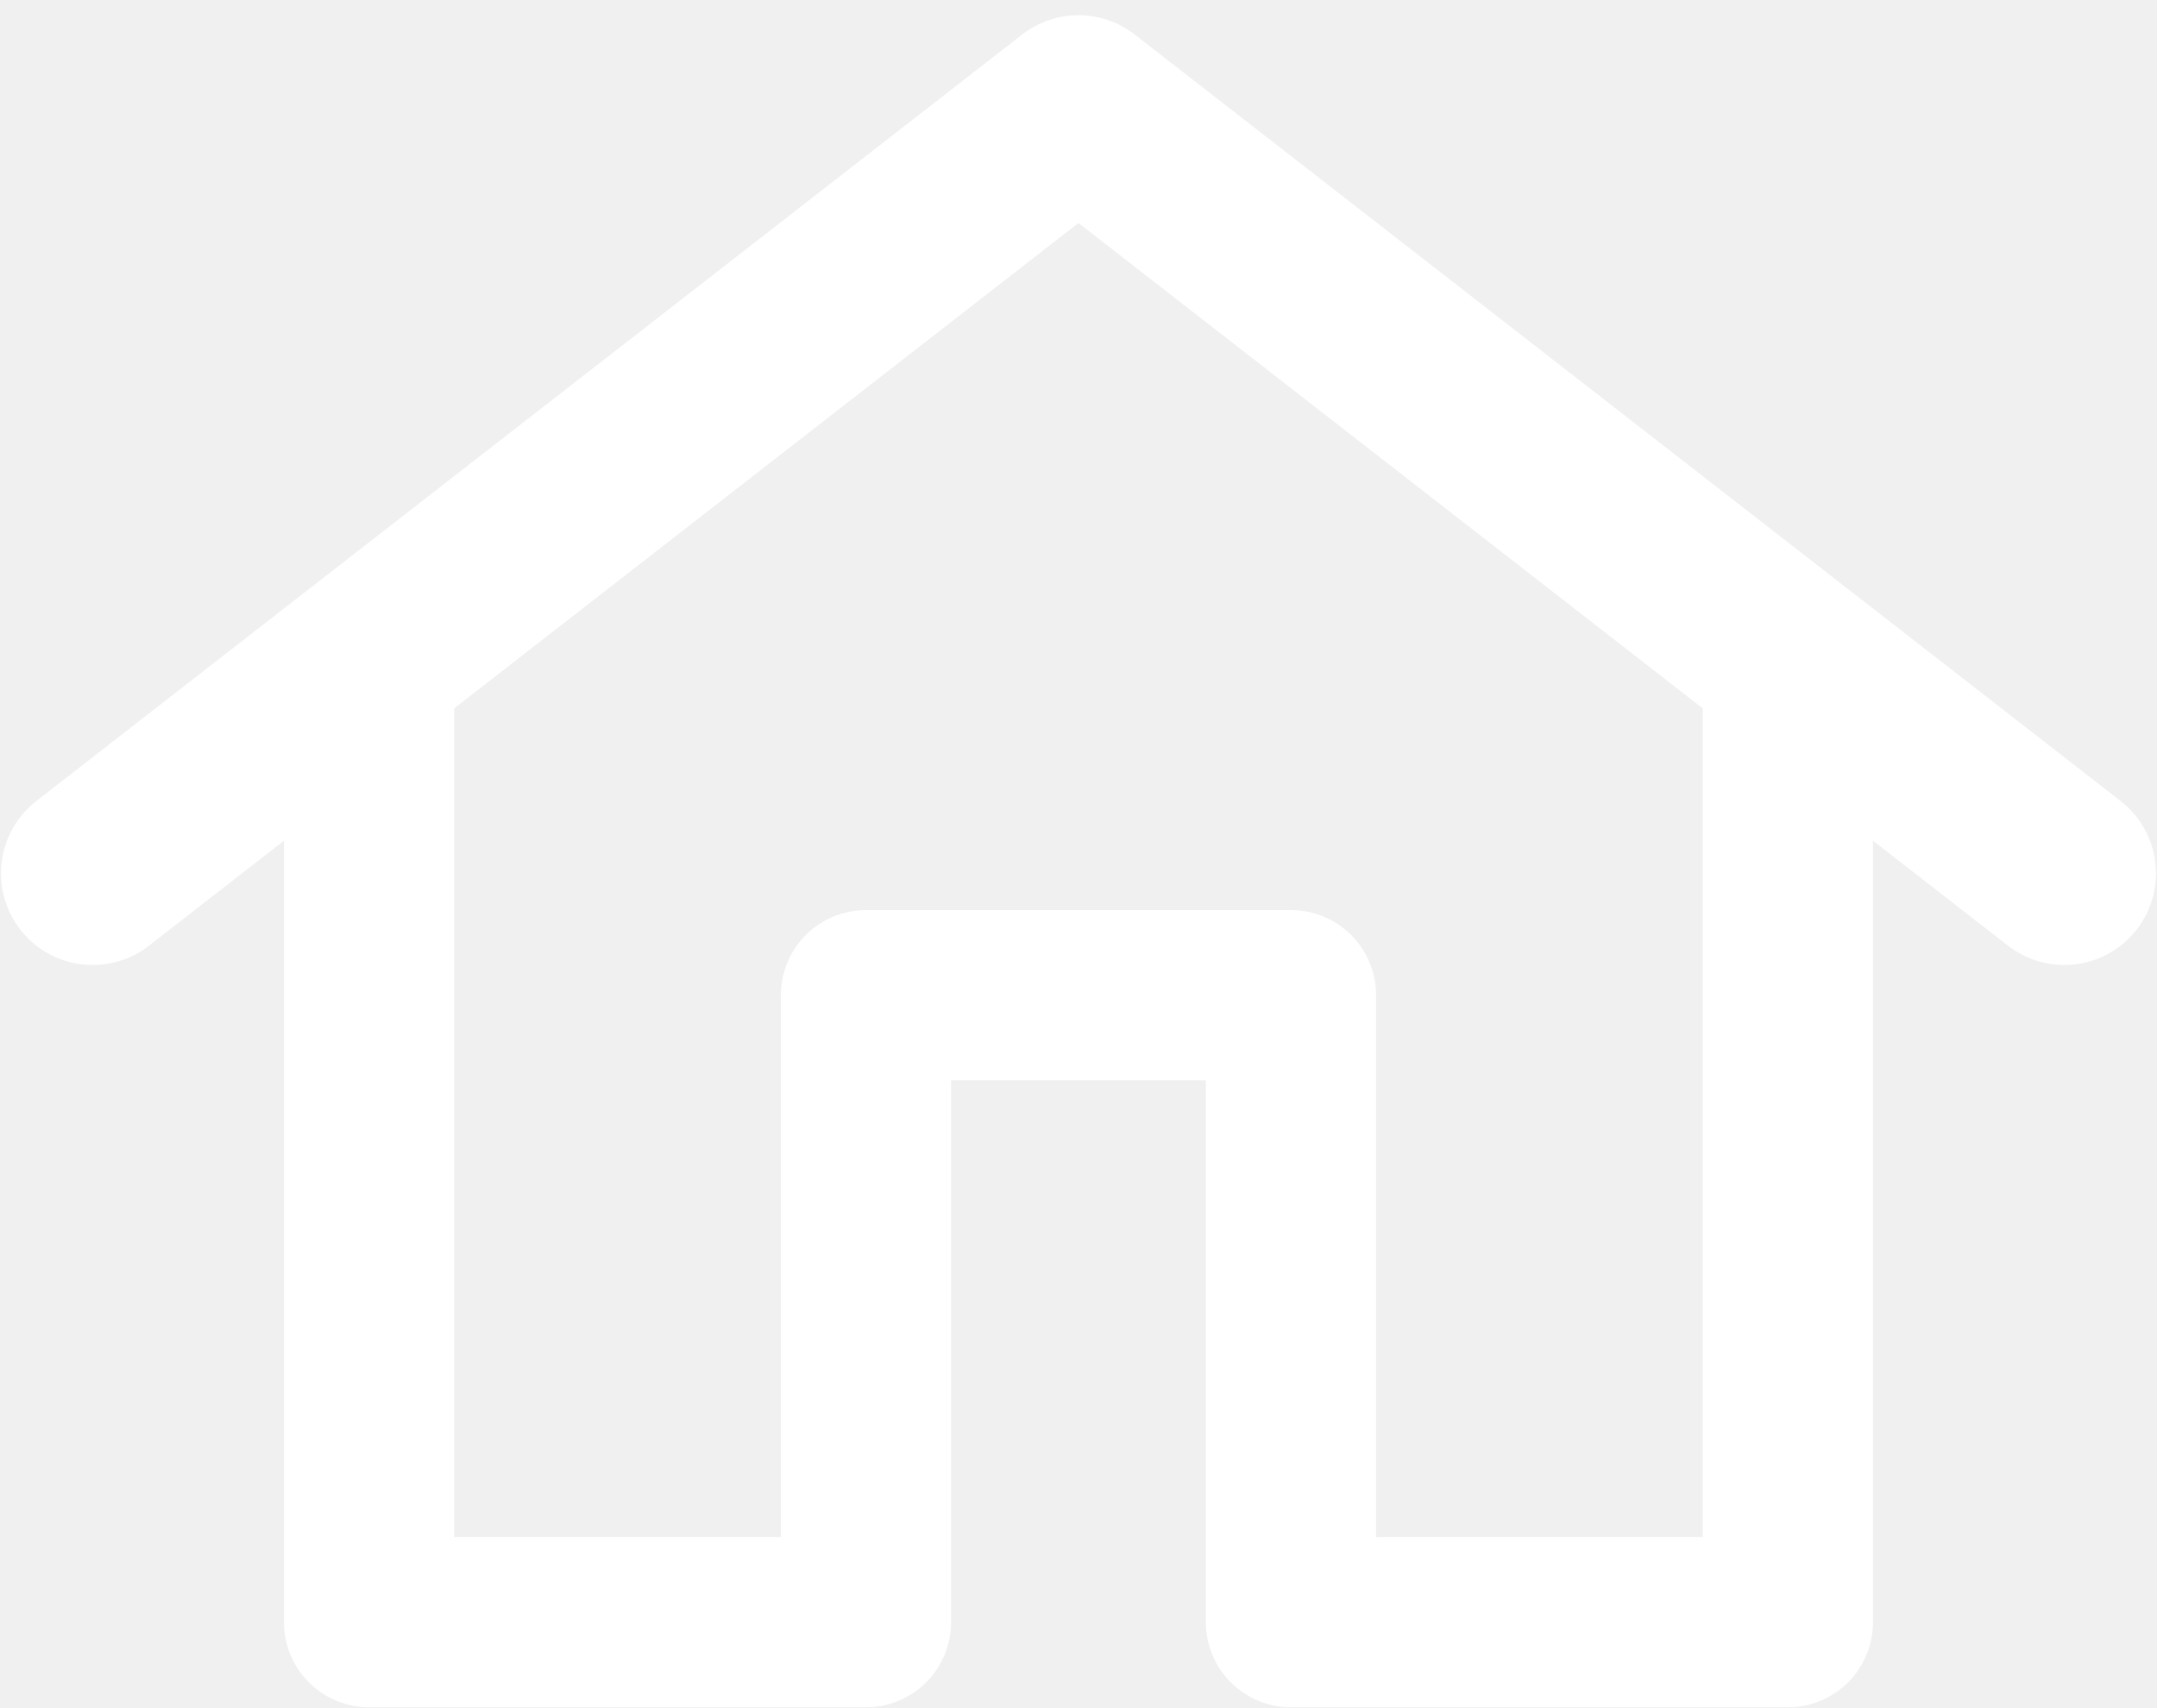
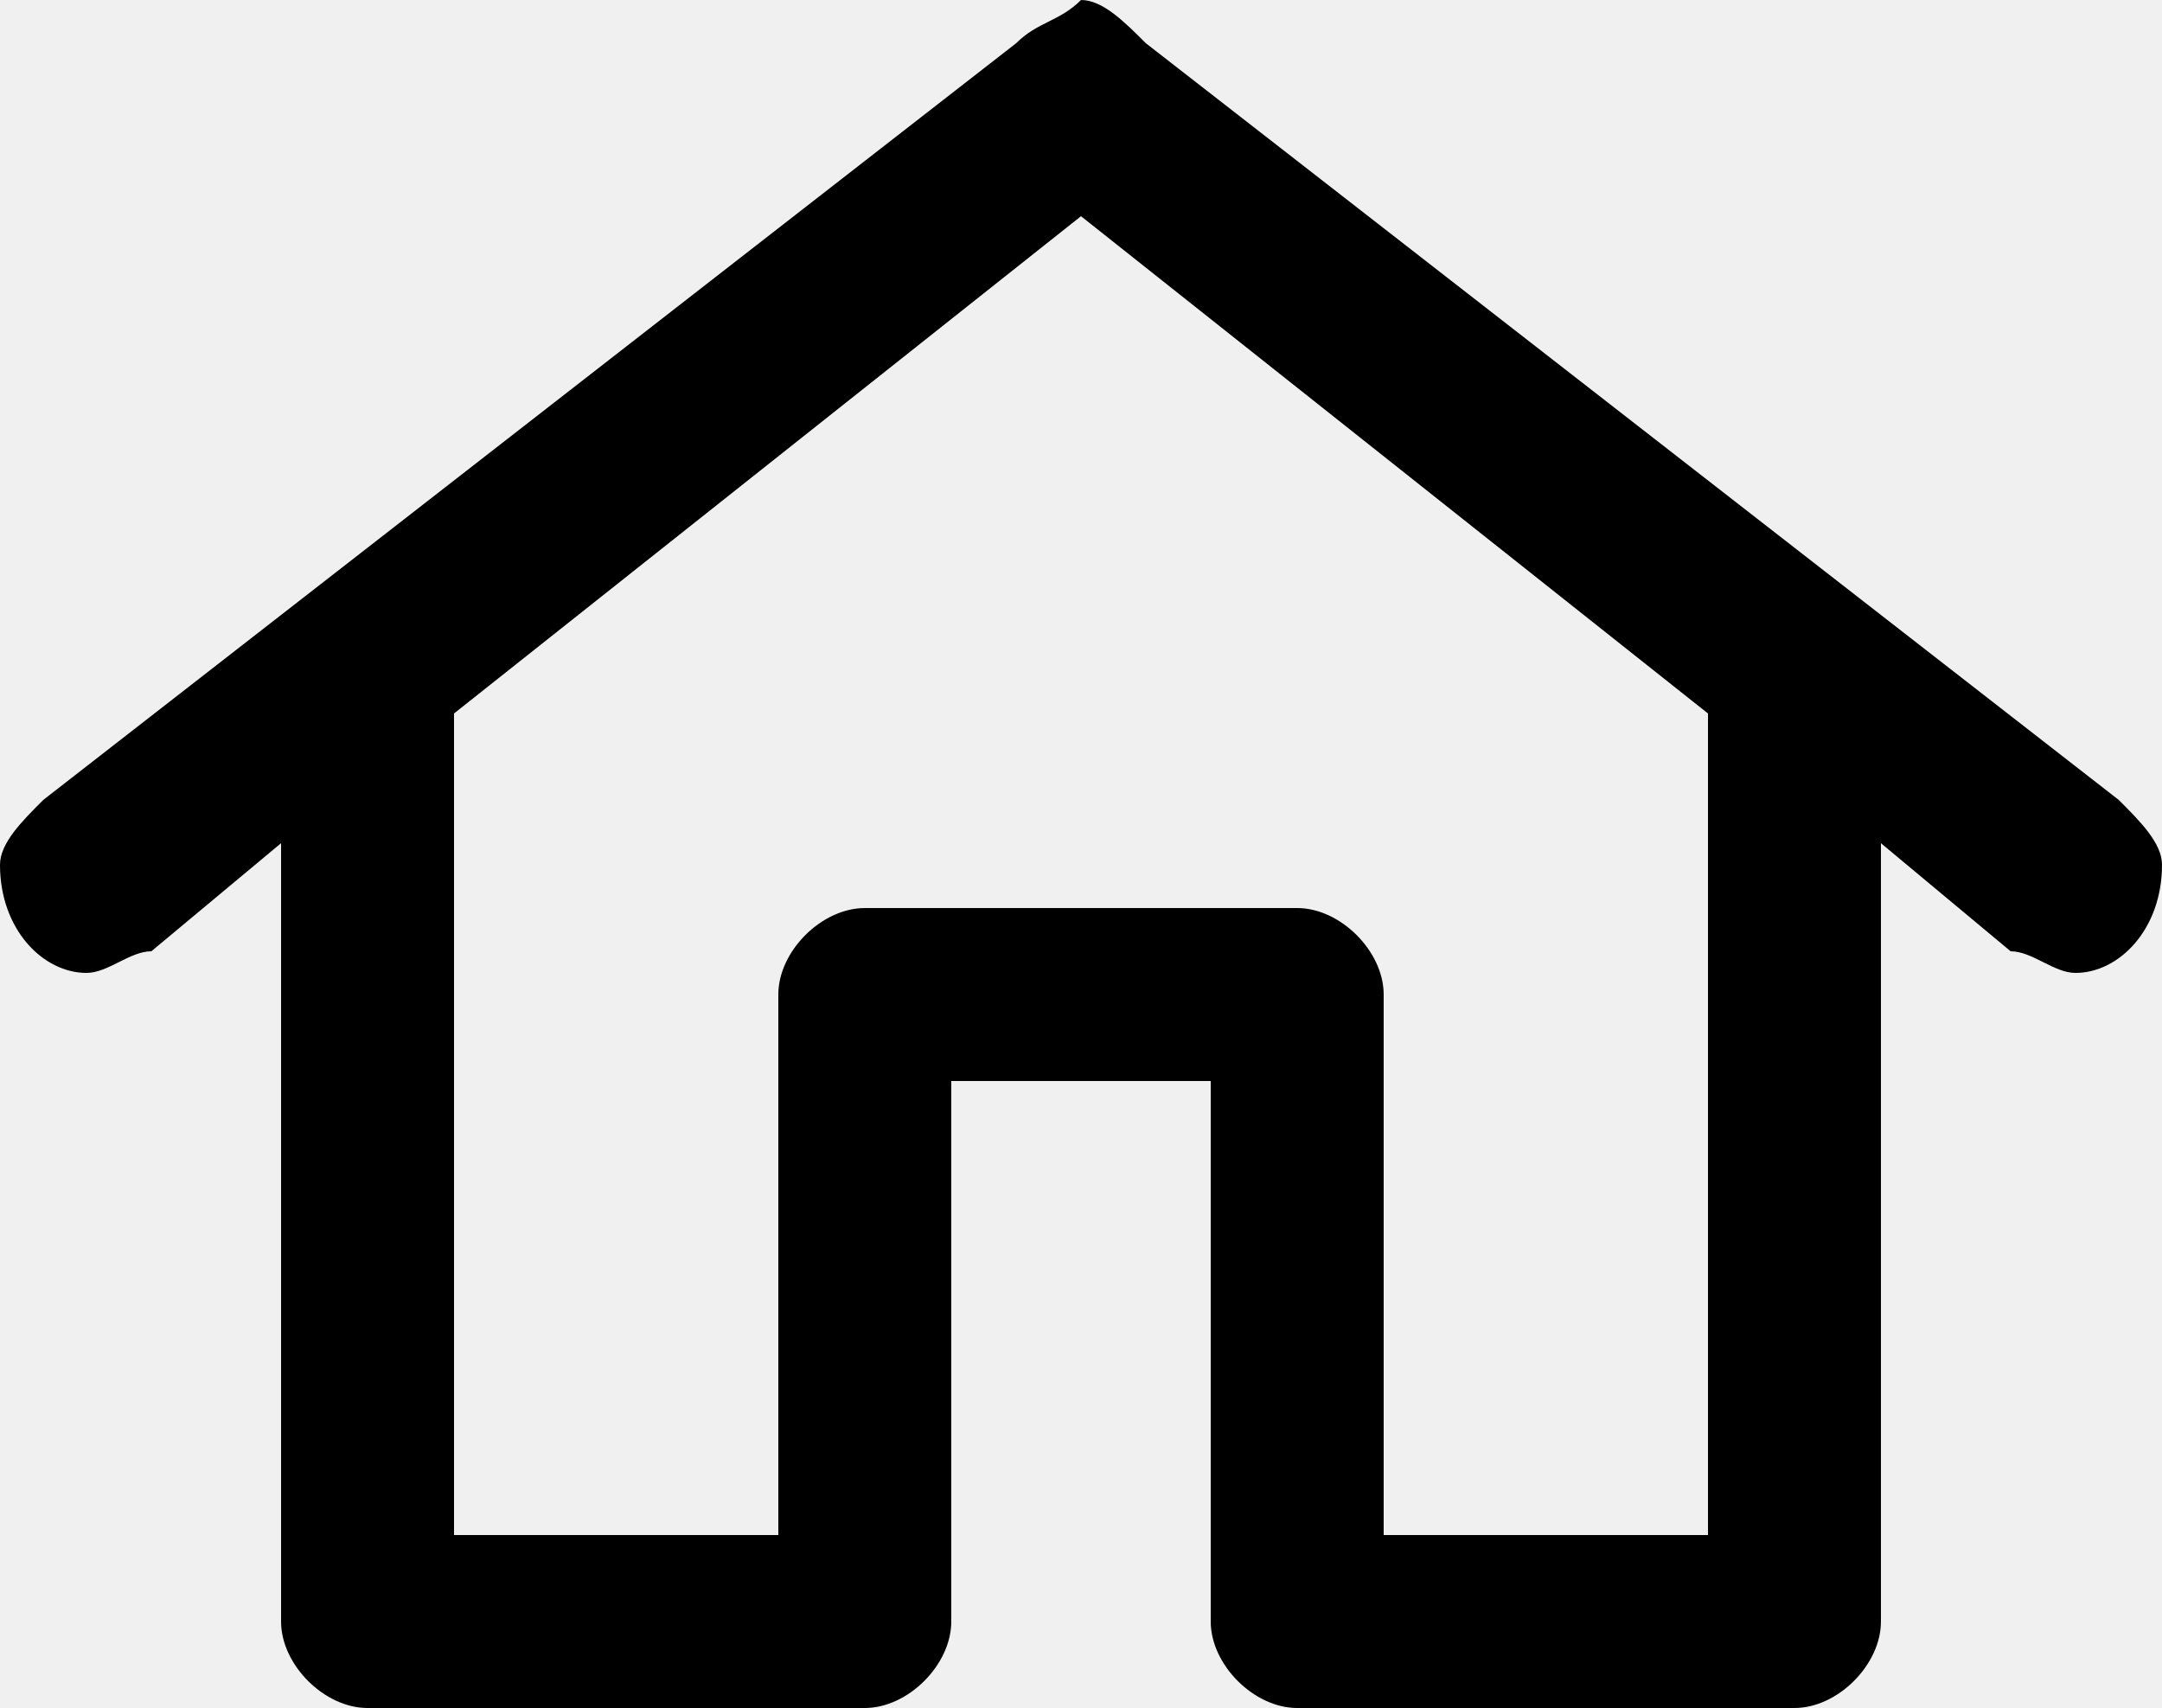
- <svg xmlns="http://www.w3.org/2000/svg" height="19" viewBox="0 0 6.35 5.027" width="24">
-   <g fill="none" stroke="#fff" stroke-linejoin="round" transform="matrix(.3141887 0 0 .3141887 -.81371 -86.55284)">
-     <path d="m19.342 281.546v9.137h-4.656v-5.876h-1.991m-6.647-3.261v9.137h4.656v-5.876h1.991" stroke-width="1.595" />
-     <path d="m12.695 276.482 9.237 7.183m-9.237-7.183-9.237 7.183" stroke-linecap="round" stroke-width="1.718" />
+ <svg xmlns="http://www.w3.org/2000/svg" xml:space="preserve" width="100px" height="79px" version="1.1" style="shape-rendering:geometricPrecision; text-rendering:geometricPrecision; image-rendering:optimizeQuality; fill-rule:evenodd; clip-rule:evenodd" viewBox="0 0 100 79">
+   <defs>
+     <style type="text/css">
+    
+     .fil0 {fill:black;fill-rule:nonzero}
+    
+   </style>
+   </defs>
+   <g id="Слой_x0020_1">
+     <g id="g6">
+       <path id="path2" class="fil0" d="M50 0c0,0 0,0 0,0 0,0 0,0 0,0 -1,1 -2,1 -3,2l-45 35c-1,1 -2,2 -2,3 0,3 2,5 4,5 1,0 2,-1 3,-1l6 -5 0 17 0 19c0,2 2,4 4,4 0,0 0,0 0,0l23 0c0,0 0,0 0,0 2,0 4,-2 4,-4l0 -25 6 0 6 0 0 25c0,2 2,4 4,4l23 0c0,0 0,0 0,0 2,0 4,-2 4,-4l0 -36 6 5c1,0 2,1 3,1 2,0 4,-2 4,-5 0,-1 -1,-2 -2,-3l-45 -35c-1,-1 -2,-2 -3,-2 0,0 0,0 0,0l0 0zm0 10l29 23 0 38 -15 0 0 -25c0,-2 -2,-4 -4,-4 0,0 0,0 0,0l-10 0 -10 0c0,0 0,0 0,0 -2,0 -4,2 -4,4l0 25 -15 0 0 -15 0 -23 29 -23z" />
+     </g>
  </g>
</svg>
